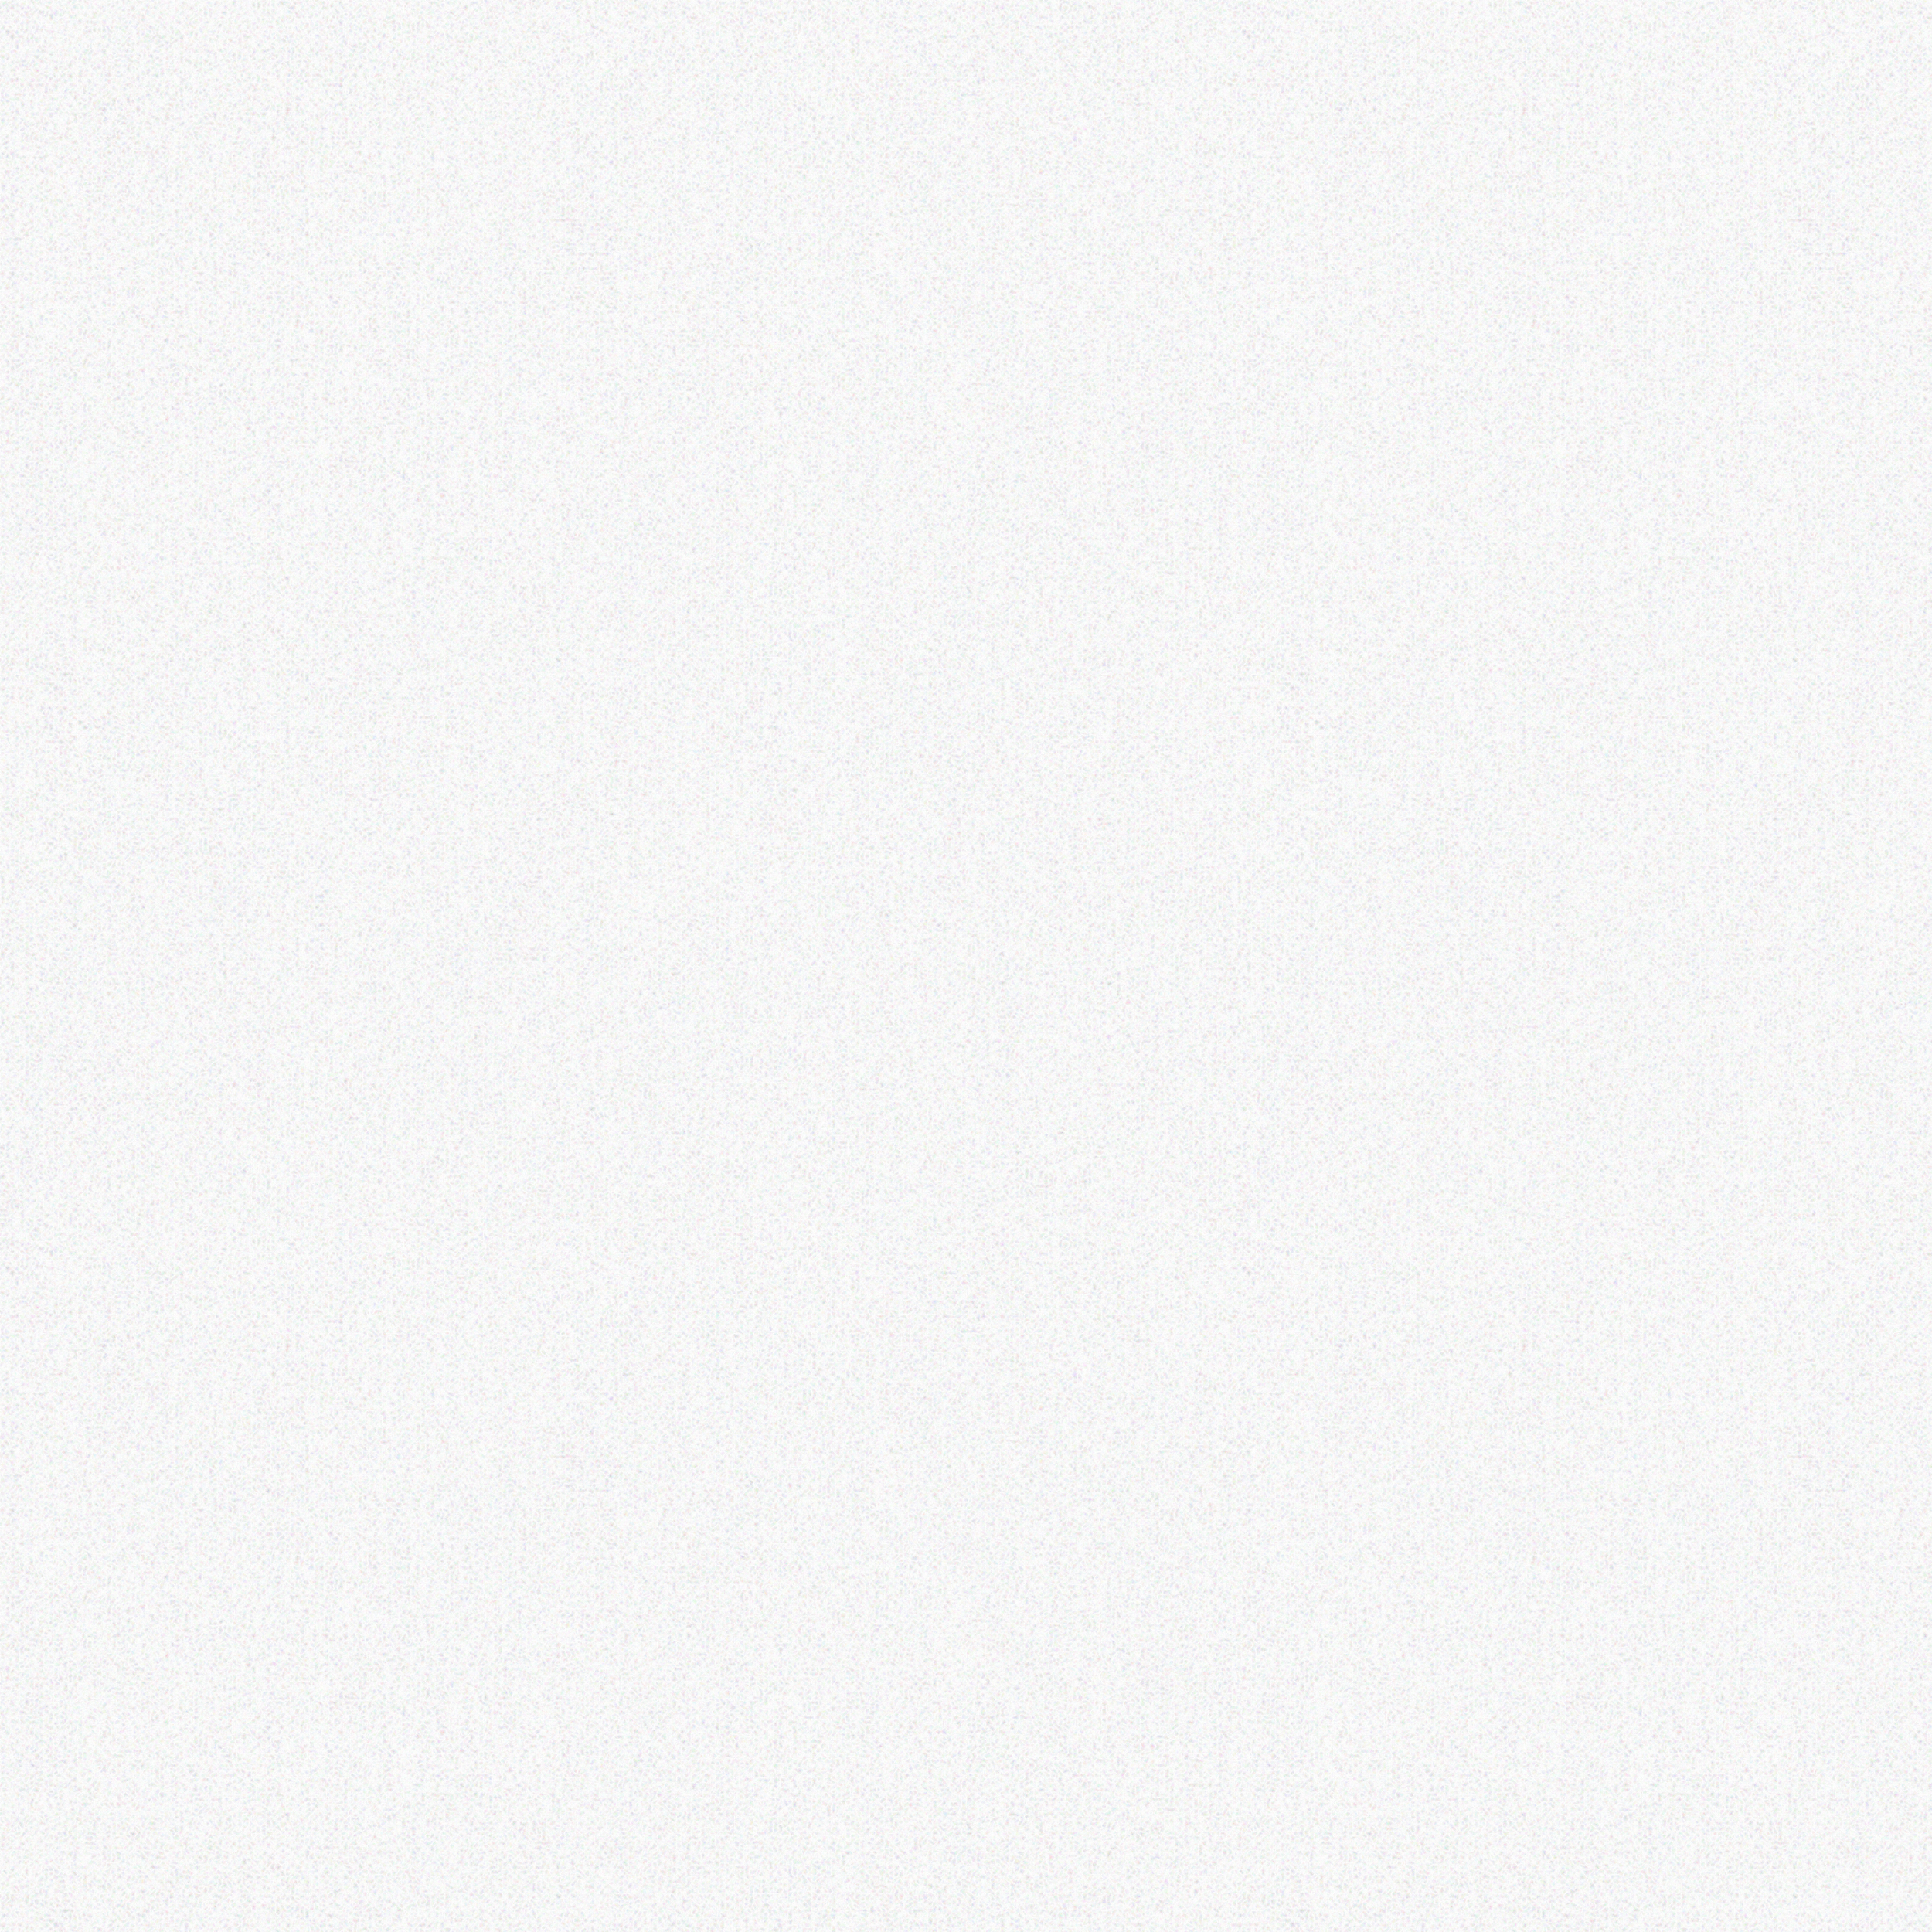
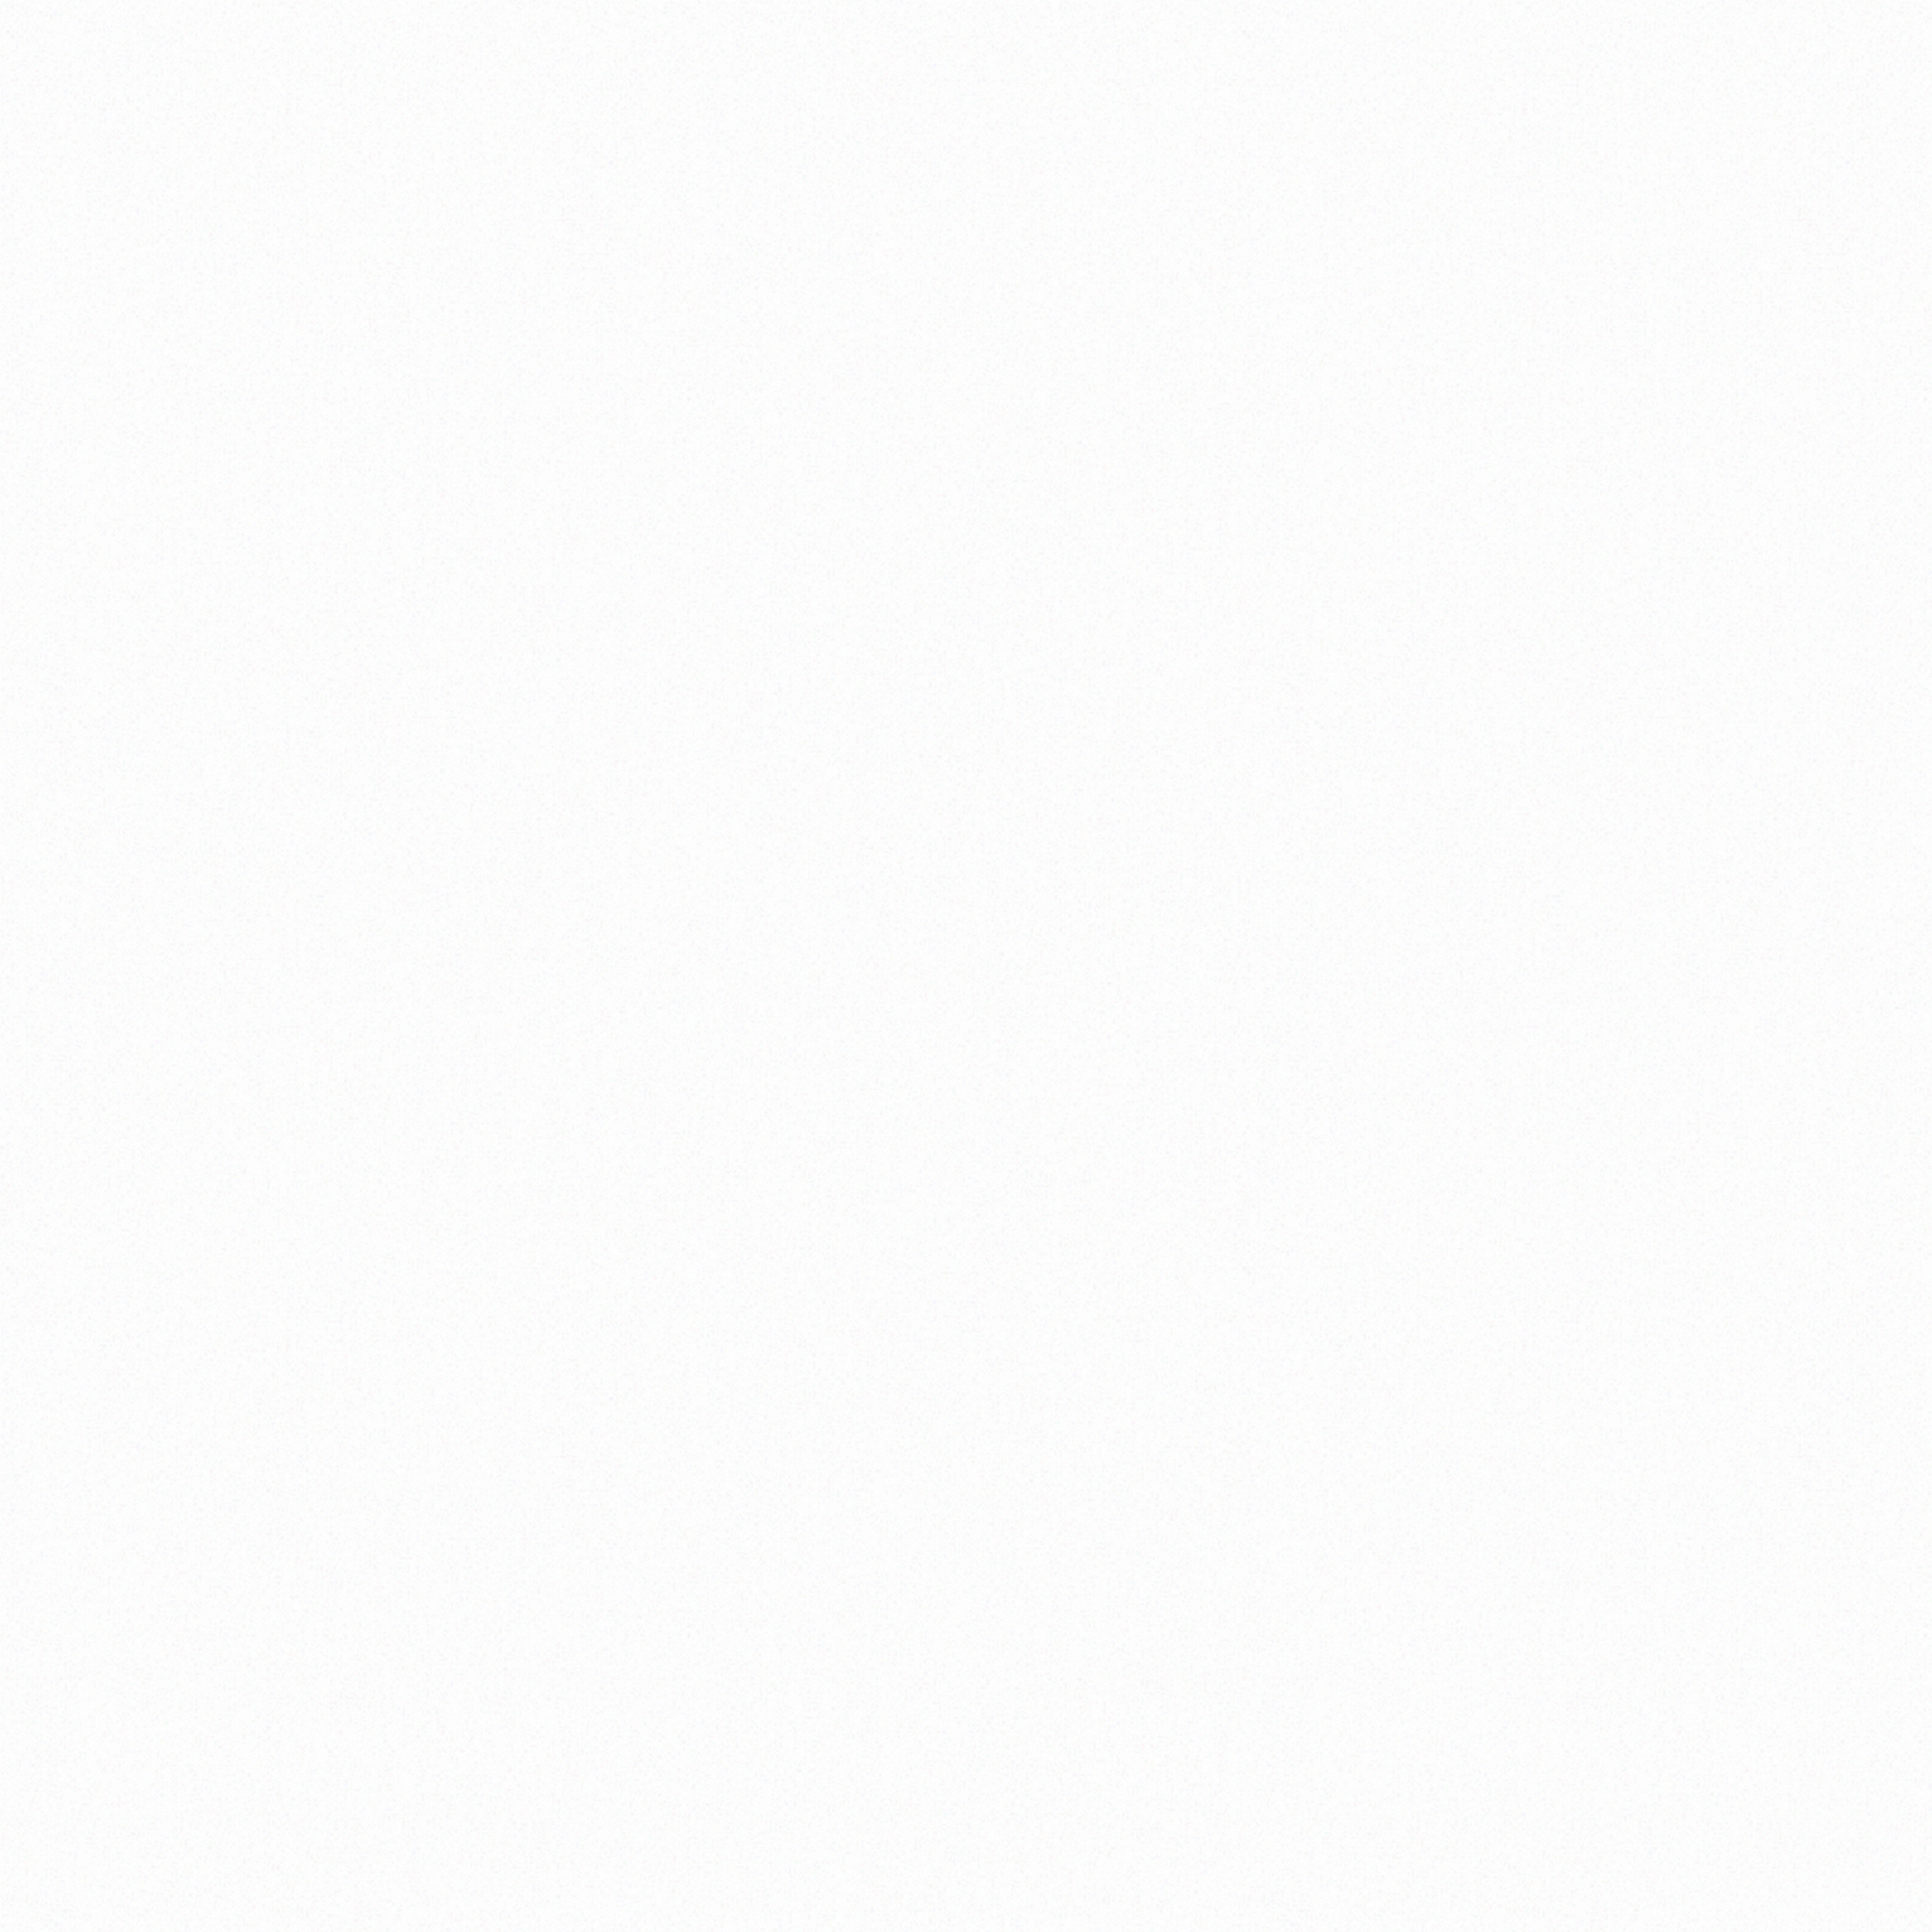
<svg xmlns="http://www.w3.org/2000/svg" viewBox="0 0 200 200">
  <filter id="noiseFilter">
    <feTurbulence type="turbulence" baseFrequency="2" numOctaves="3" stitchTiles="stitch" />
  </filter>
-   <rect width="200px" height="200px" filter="url(#noiseFilter)" opacity="0.3" />
+   <rect width="200px" height="200px" filter="url(#noiseFilter)" opacity="0.1" />
</svg>
